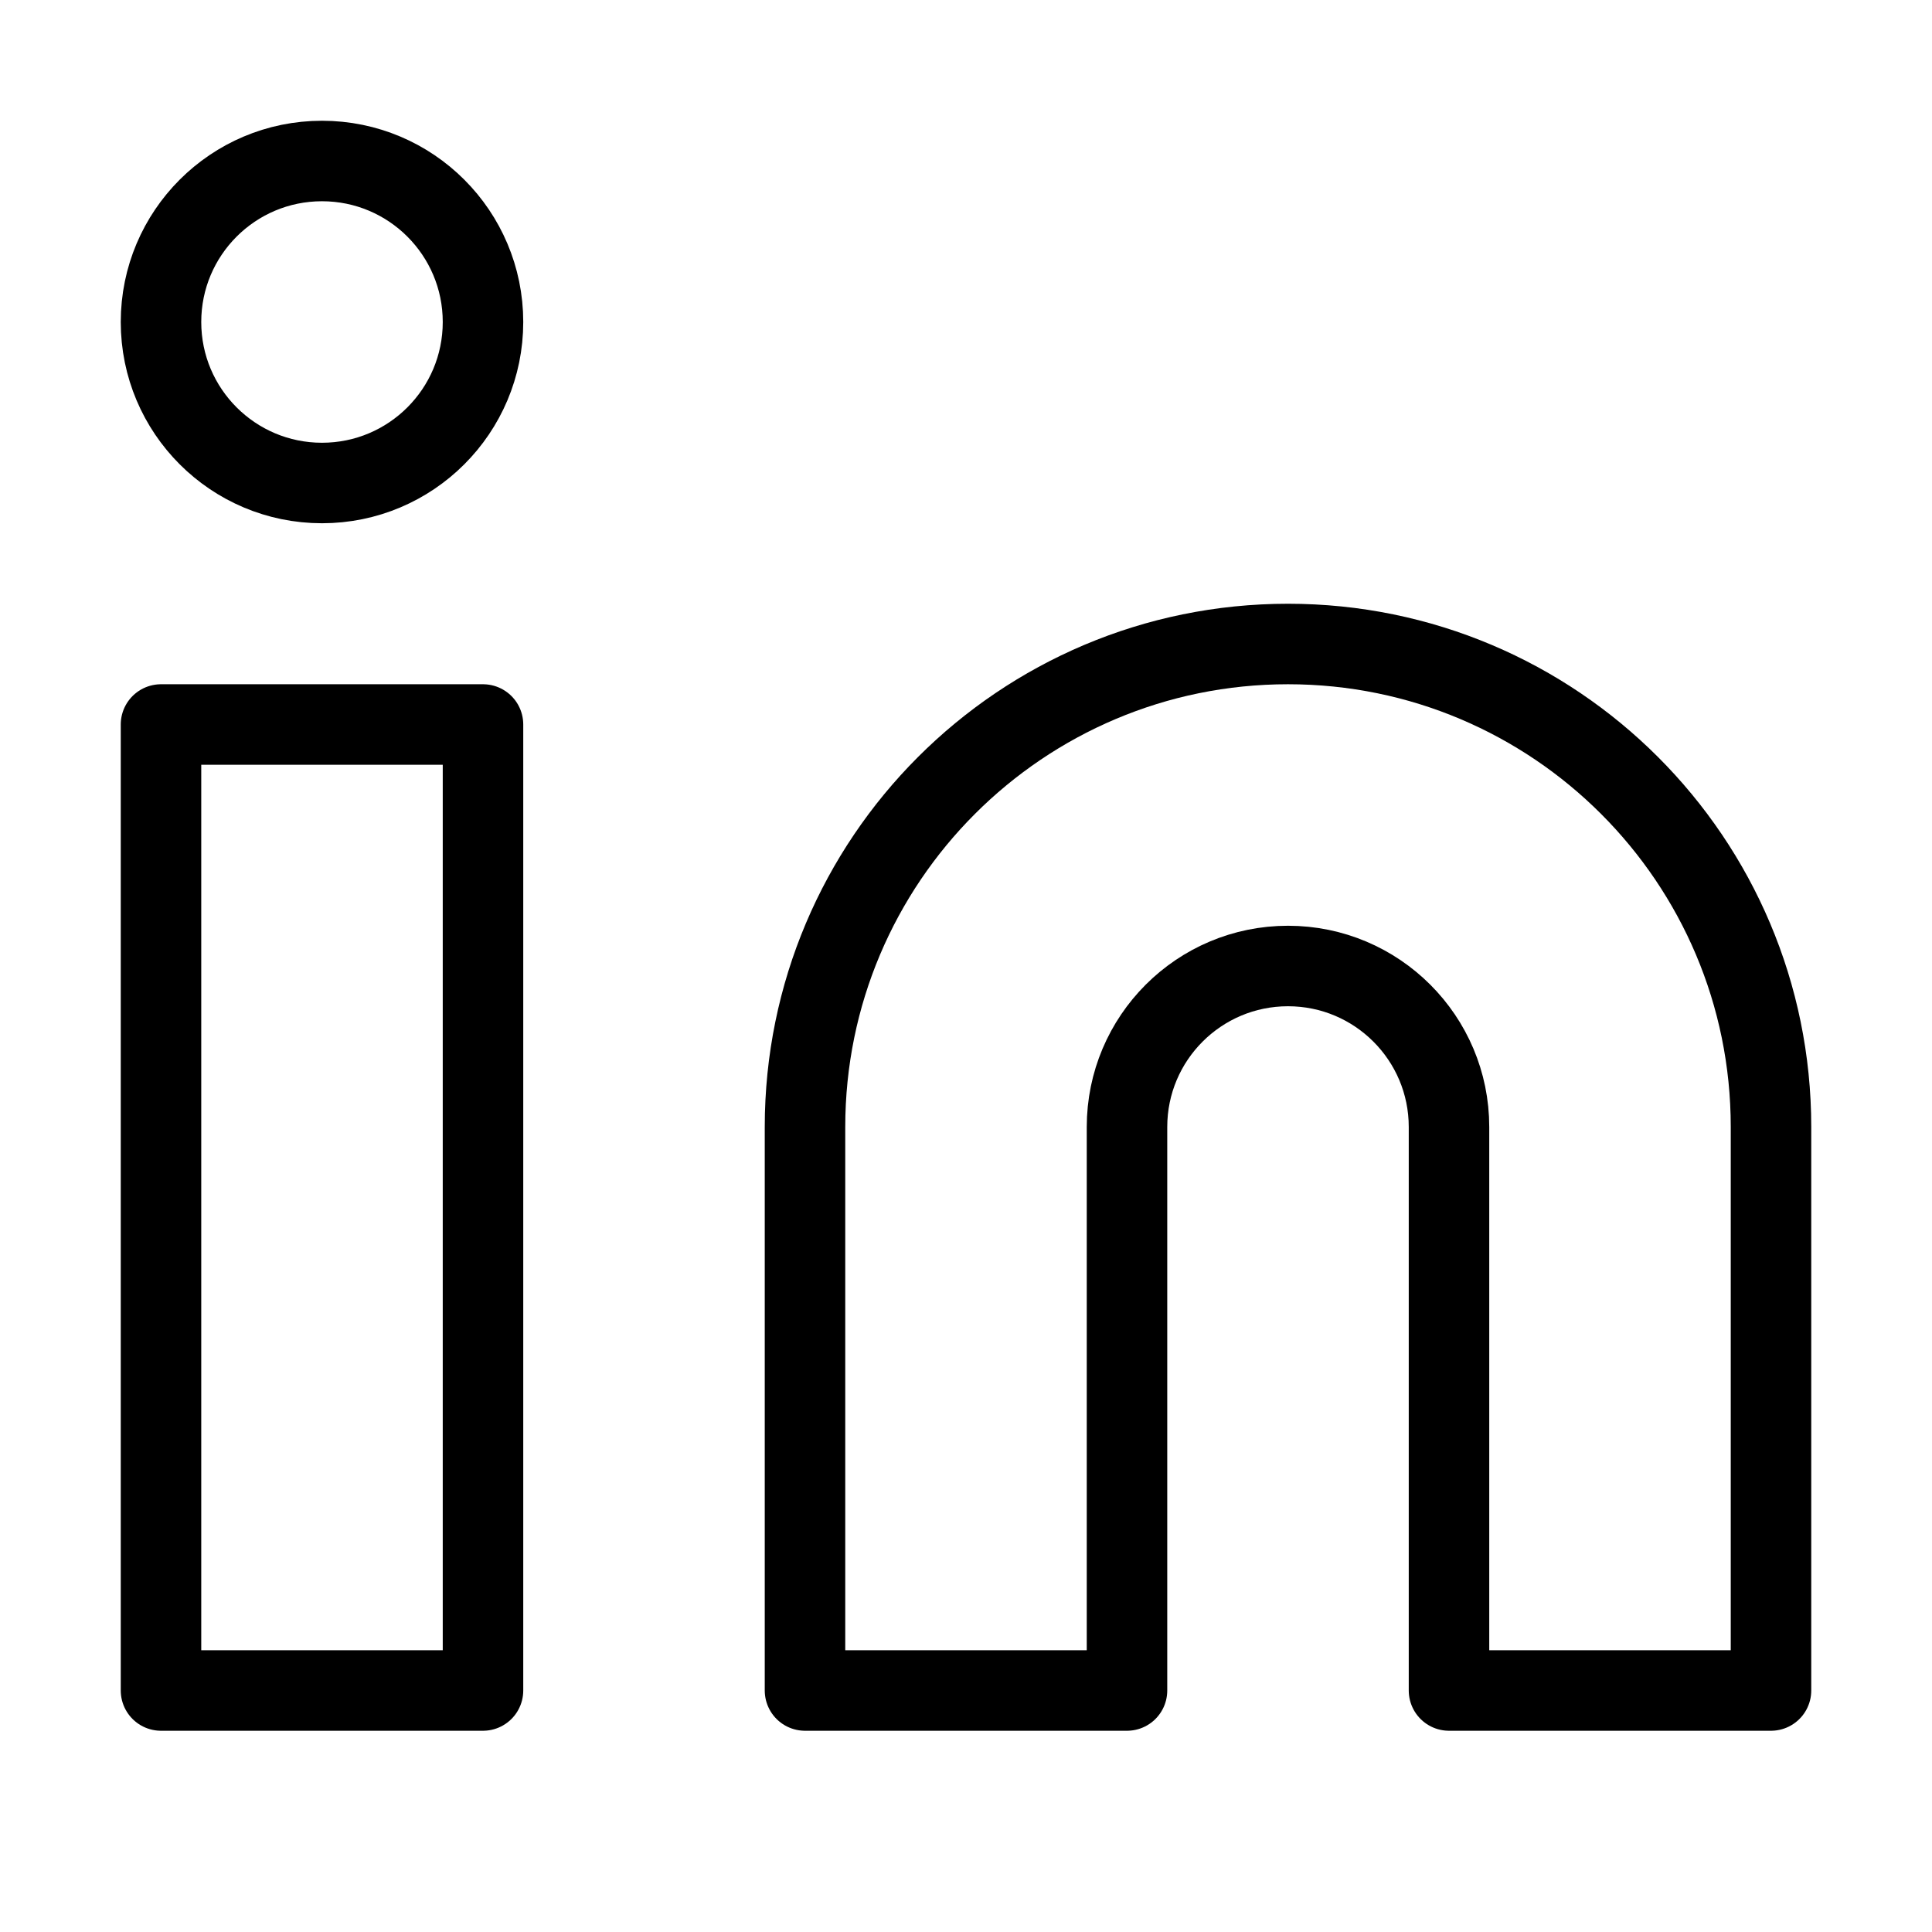
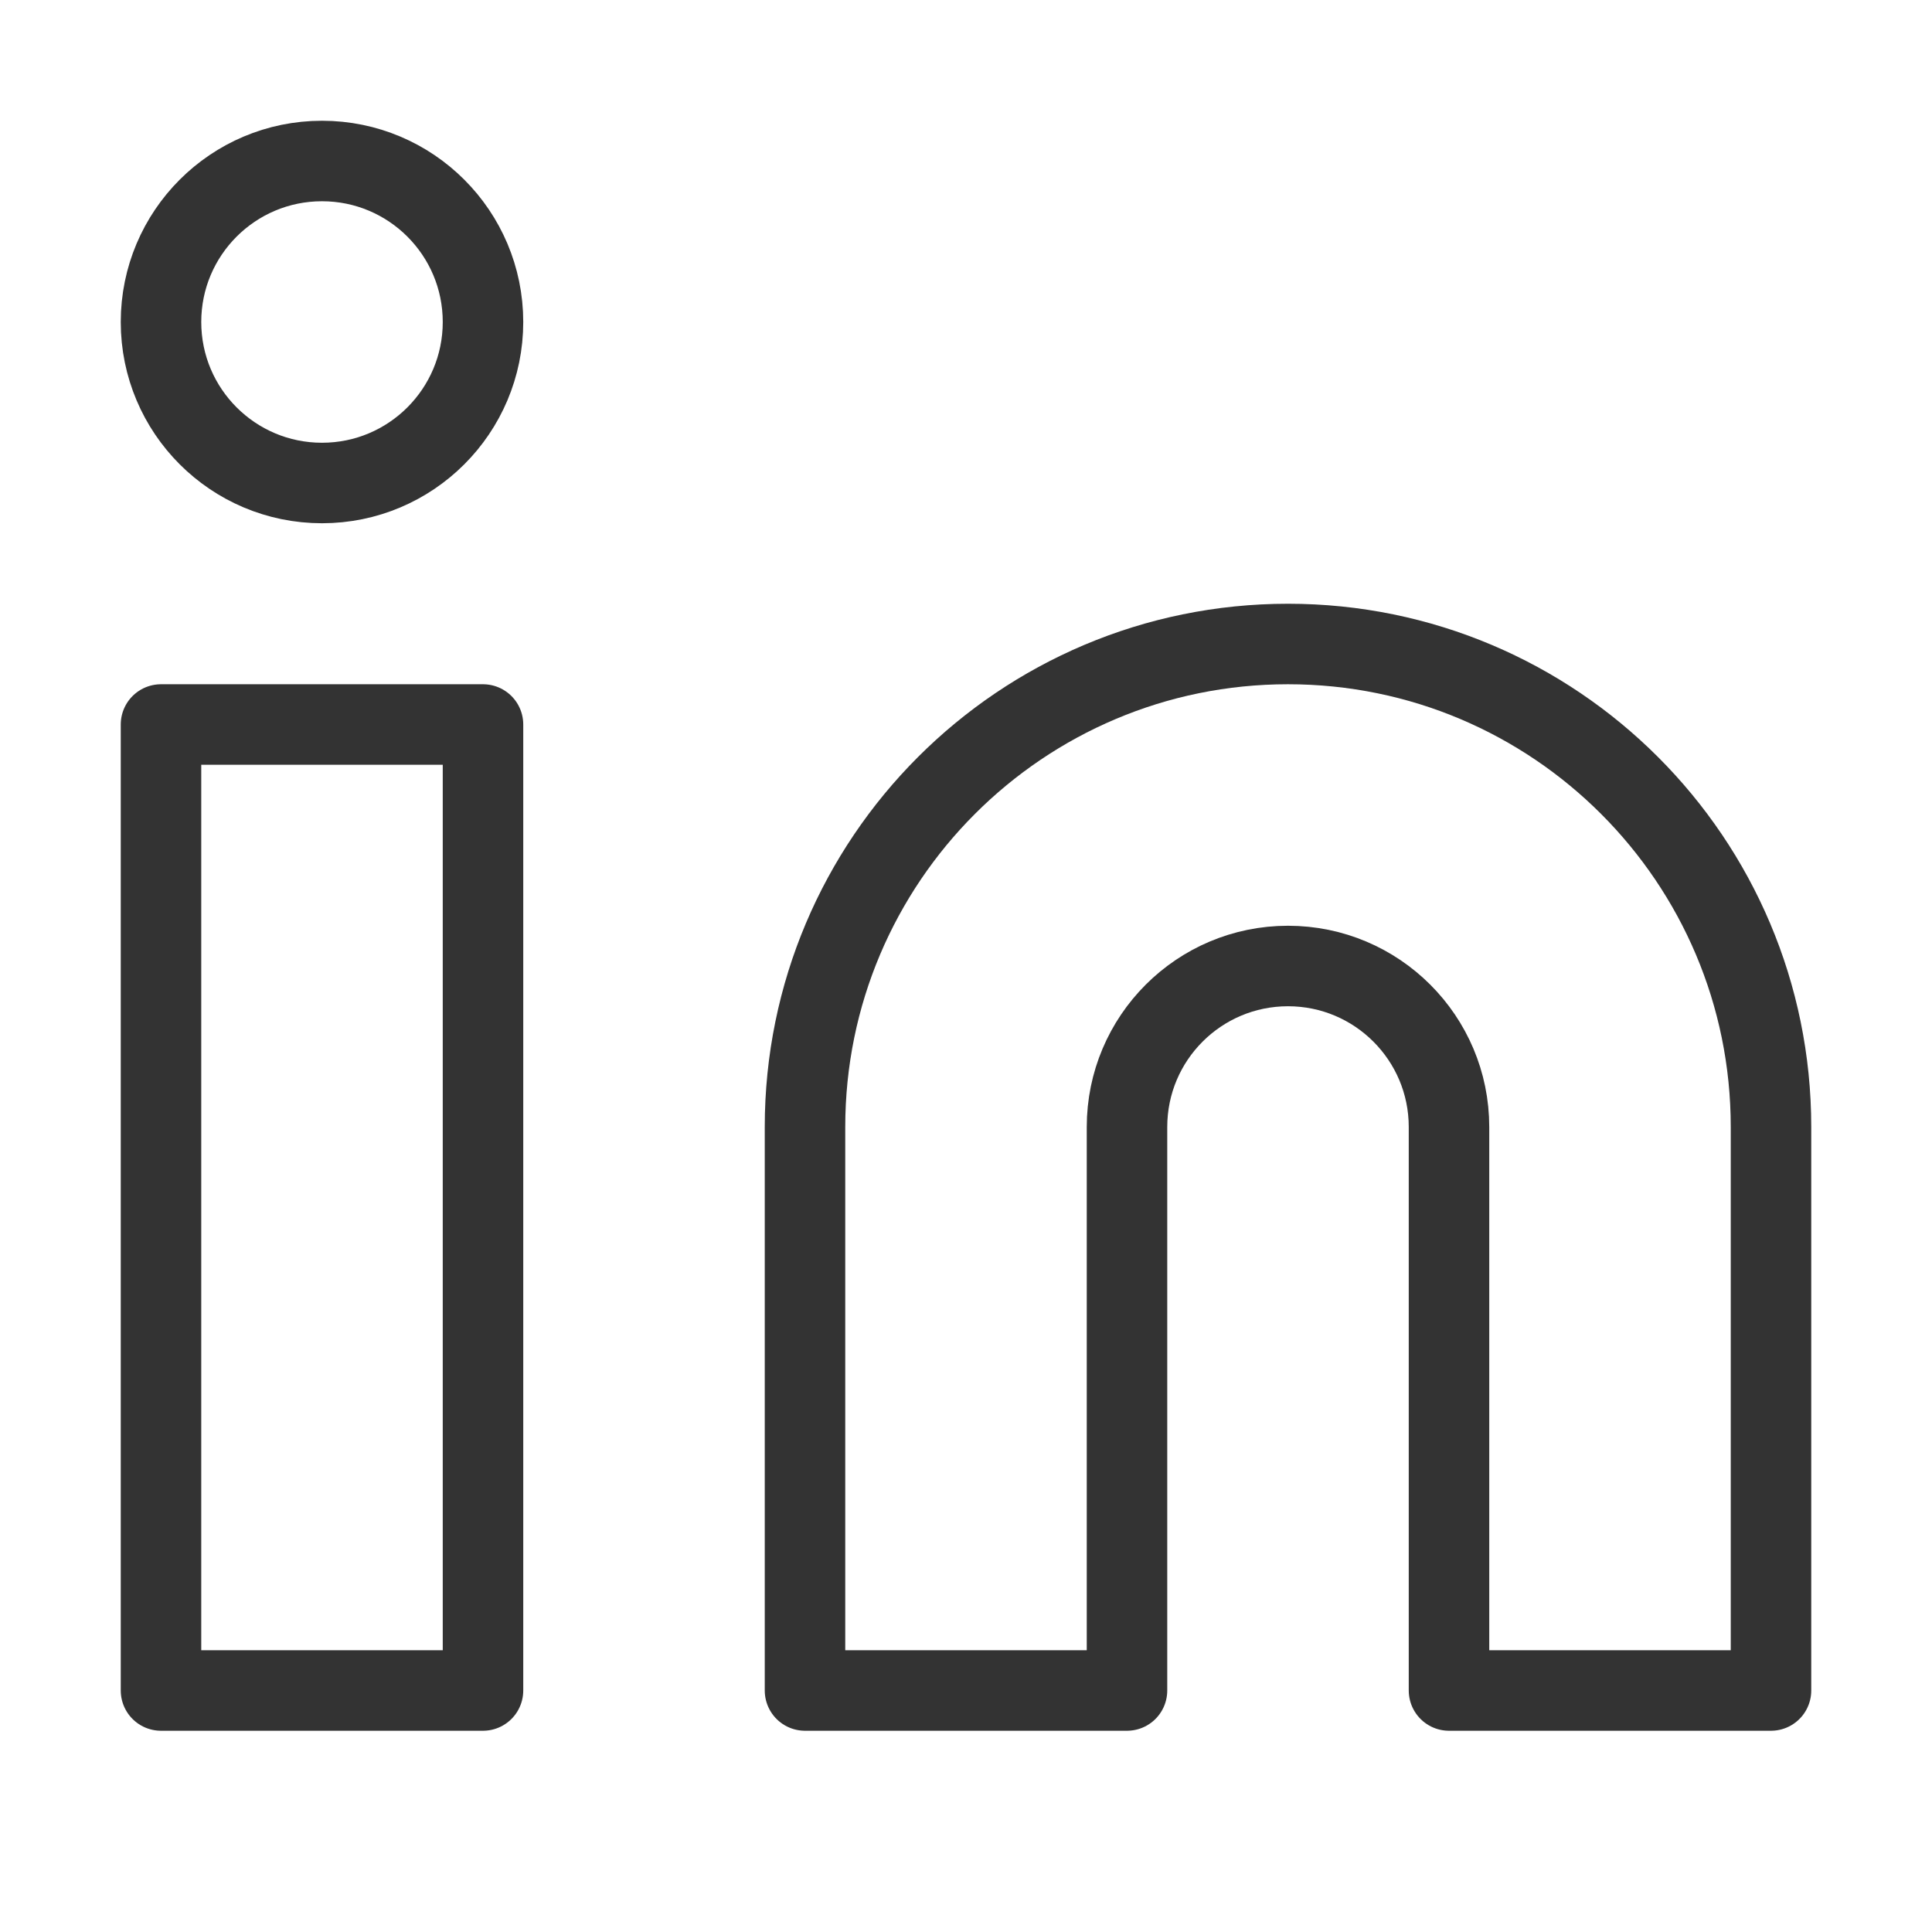
- <svg xmlns="http://www.w3.org/2000/svg" width="24" height="24" viewBox="0 0 24 24" fill="none" stroke="currentColor" stroke-width="1" stroke-linecap="round" stroke-linejoin="round" class="feather feather-linkedin">
+ <svg xmlns="http://www.w3.org/2000/svg" width="24" height="24" viewBox="0 0 24 24" fill="none" stroke="#333" stroke-width="1" stroke-linecap="round" stroke-linejoin="round" class="feather feather-linkedin">
  <path d="M16 8a6 6 0 0 1 6 6v7h-4v-7a2 2 0 0 0-2-2 2 2 0 0 0-2 2v7h-4v-7a6 6 0 0 1 6-6z" />
  <rect x="2" y="9" width="4" height="12" />
  <circle cx="4" cy="4" r="2" />
</svg>
